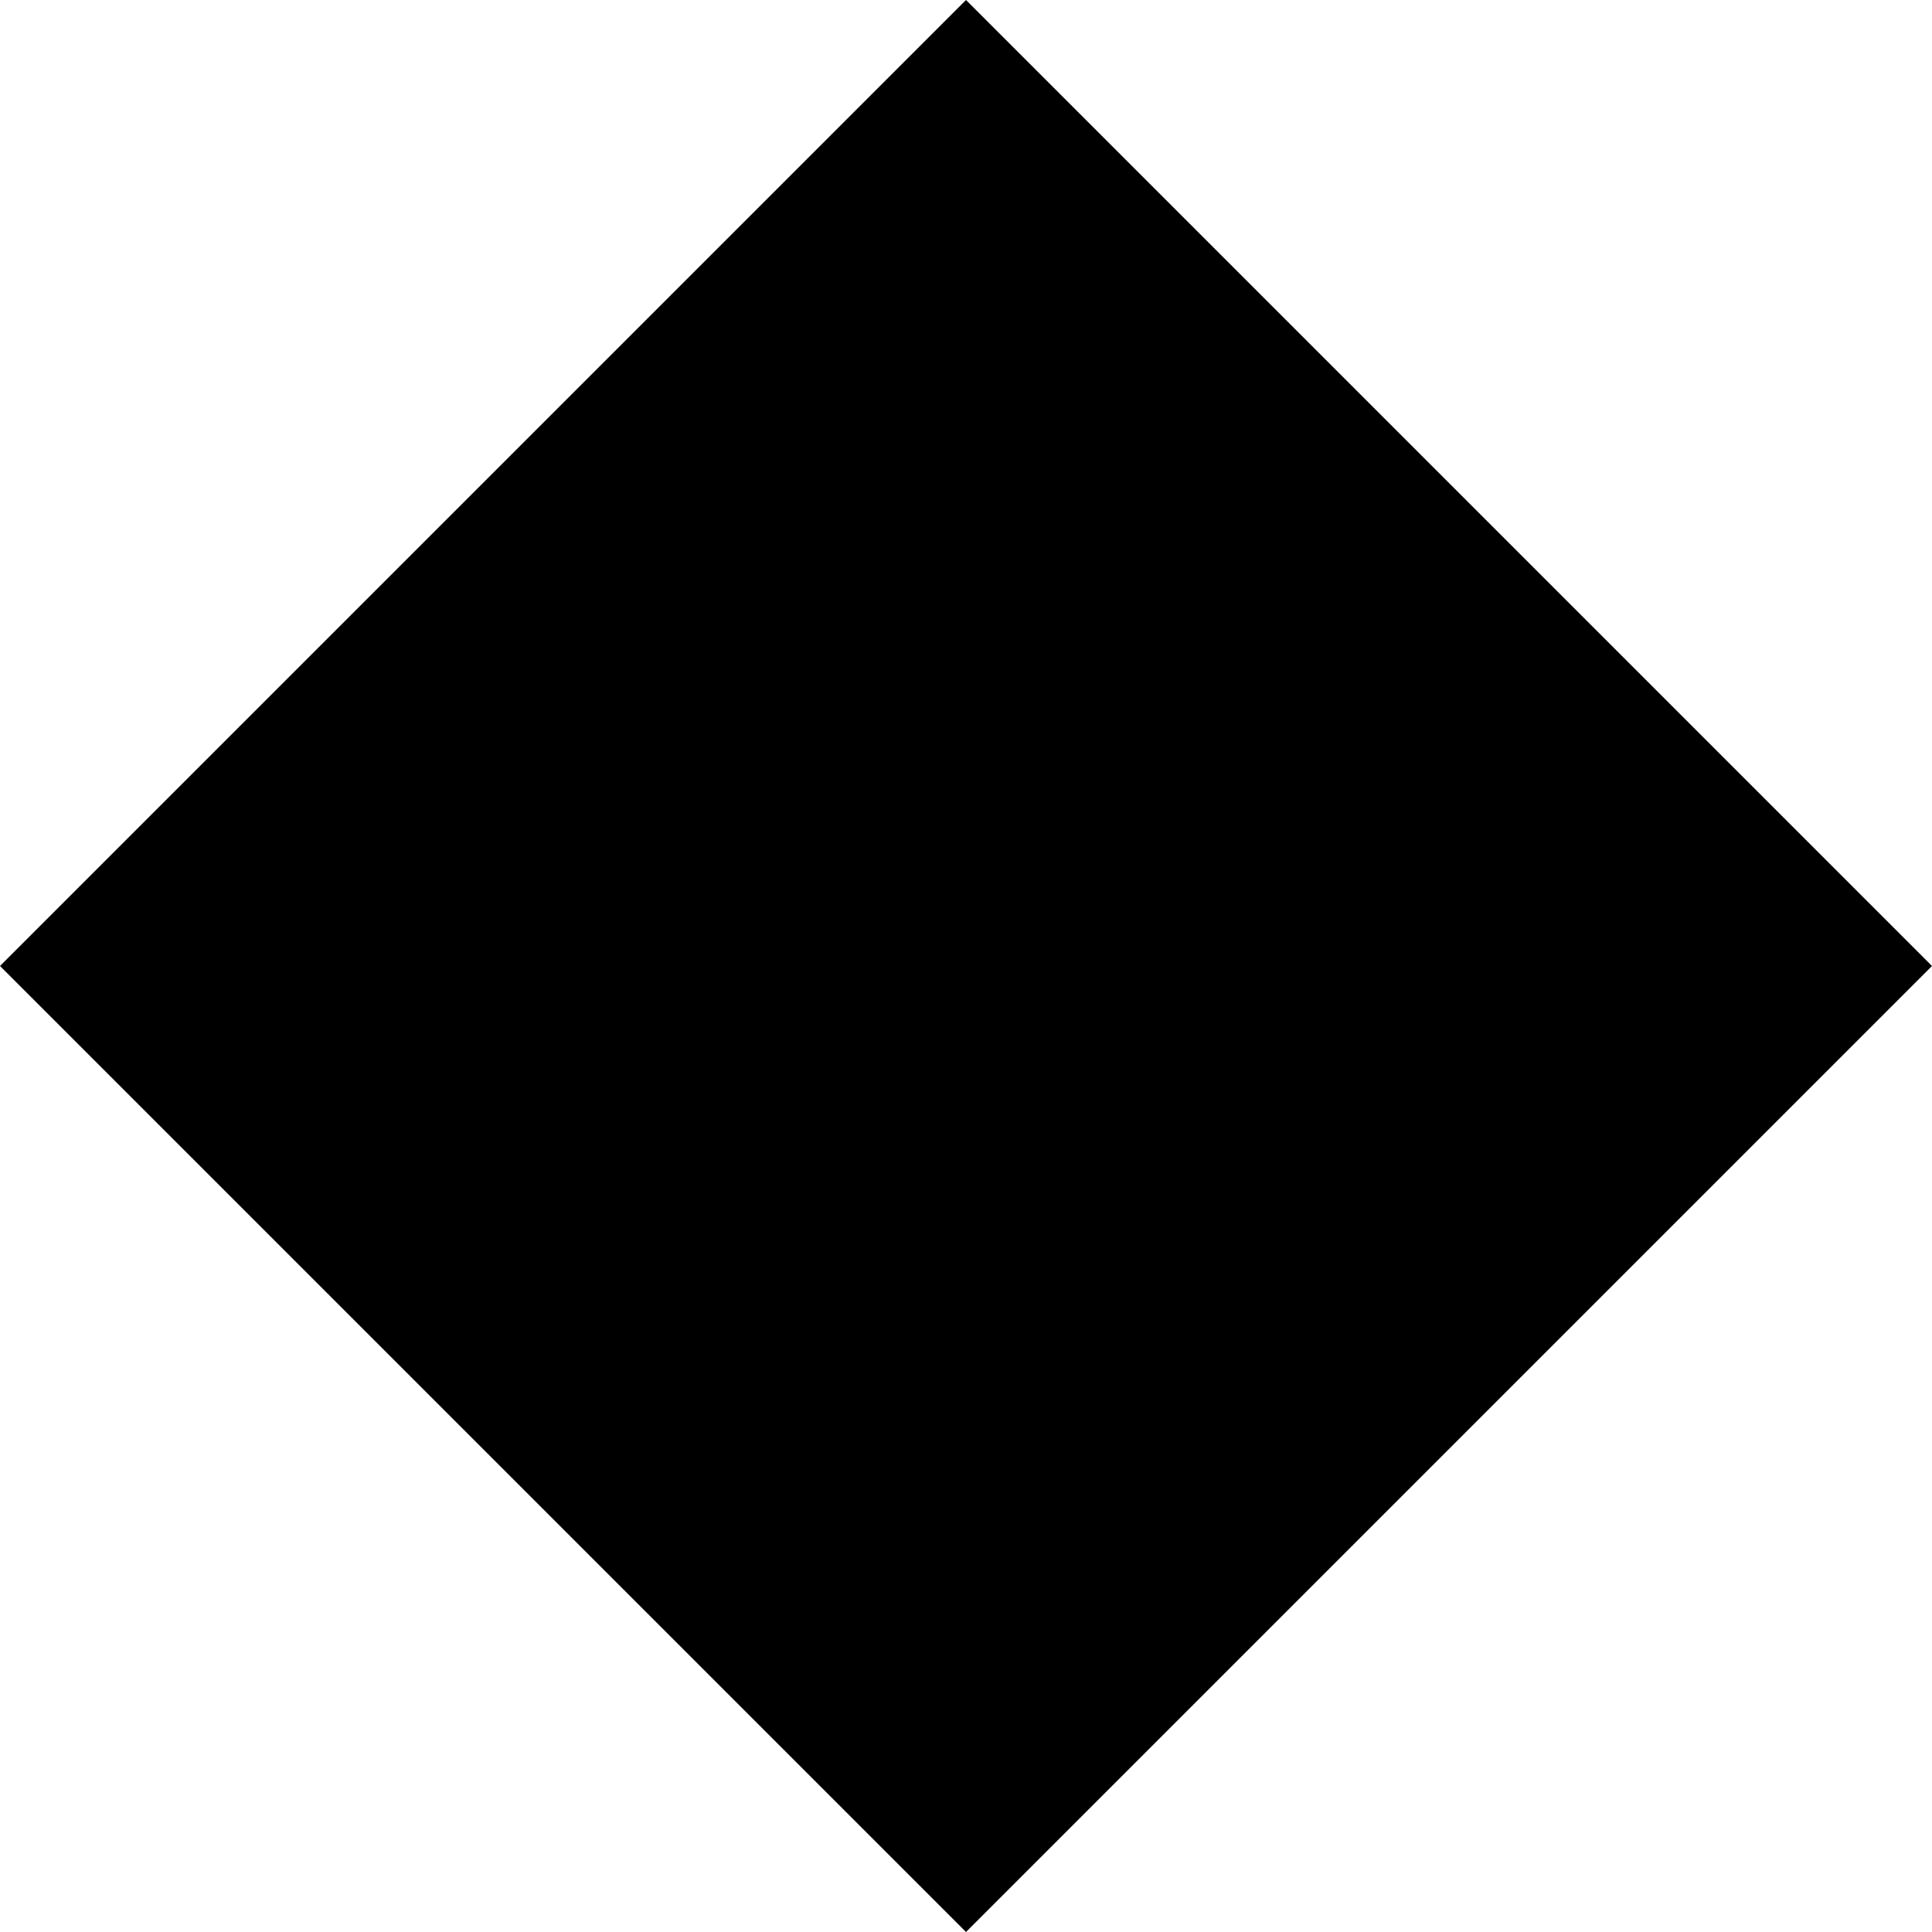
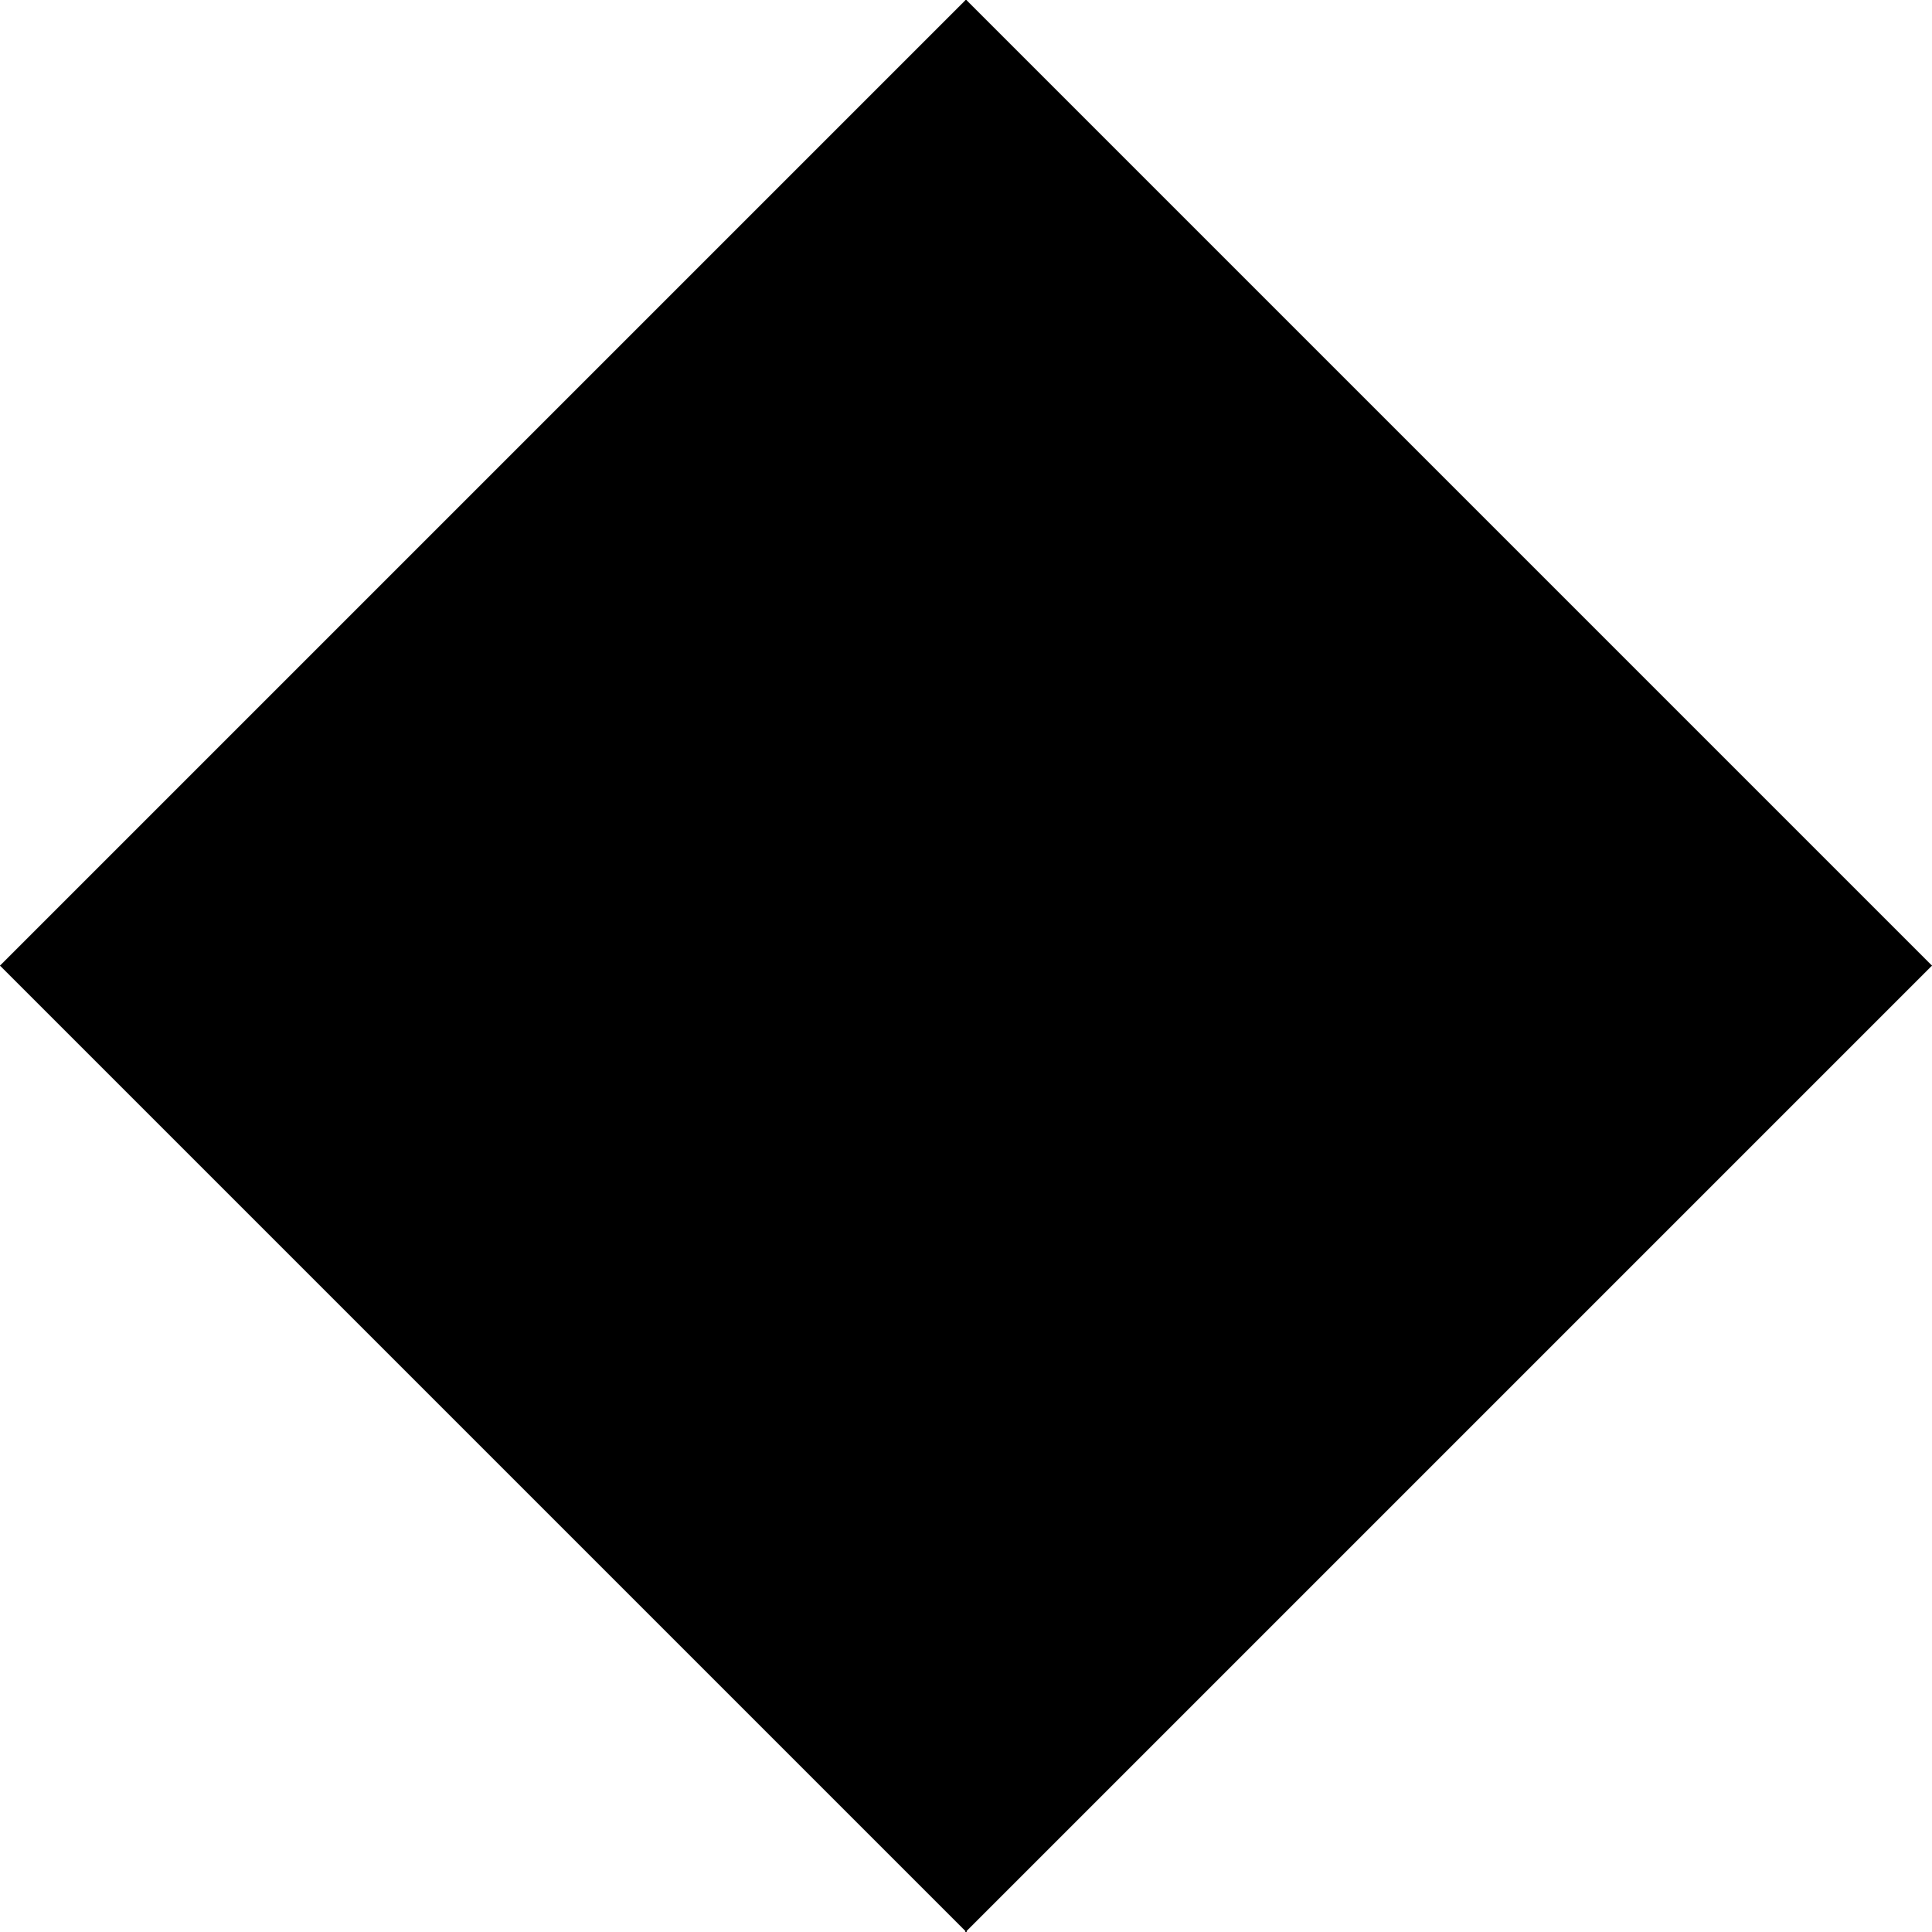
<svg xmlns="http://www.w3.org/2000/svg" viewBox="-6.0 -6.0 12.0 12.0">
-   <g id="pr2" fill="#000000" stroke="#000000" stroke-width="1" stroke-opacity="0" transform="scale(6)">
+   <defs>
+     <filter id="crispify">
+       <feComponentTransfer>
+         <feFuncA type="discrete" tableValues="0 1" />
+       </feComponentTransfer>
+     </filter>
+   </defs>
+   <g id="pr2" fill="#000000" stroke="#000000" stroke-width="1" stroke-opacity="0" transform="scale(6)" filter="url(#crispify)">
    <path d="M -1.0 -0.0 l 1.0 -1.0 1.0 1.0 -1.0 1.0 -1.0 -1.0" />
  </g>
</svg>
